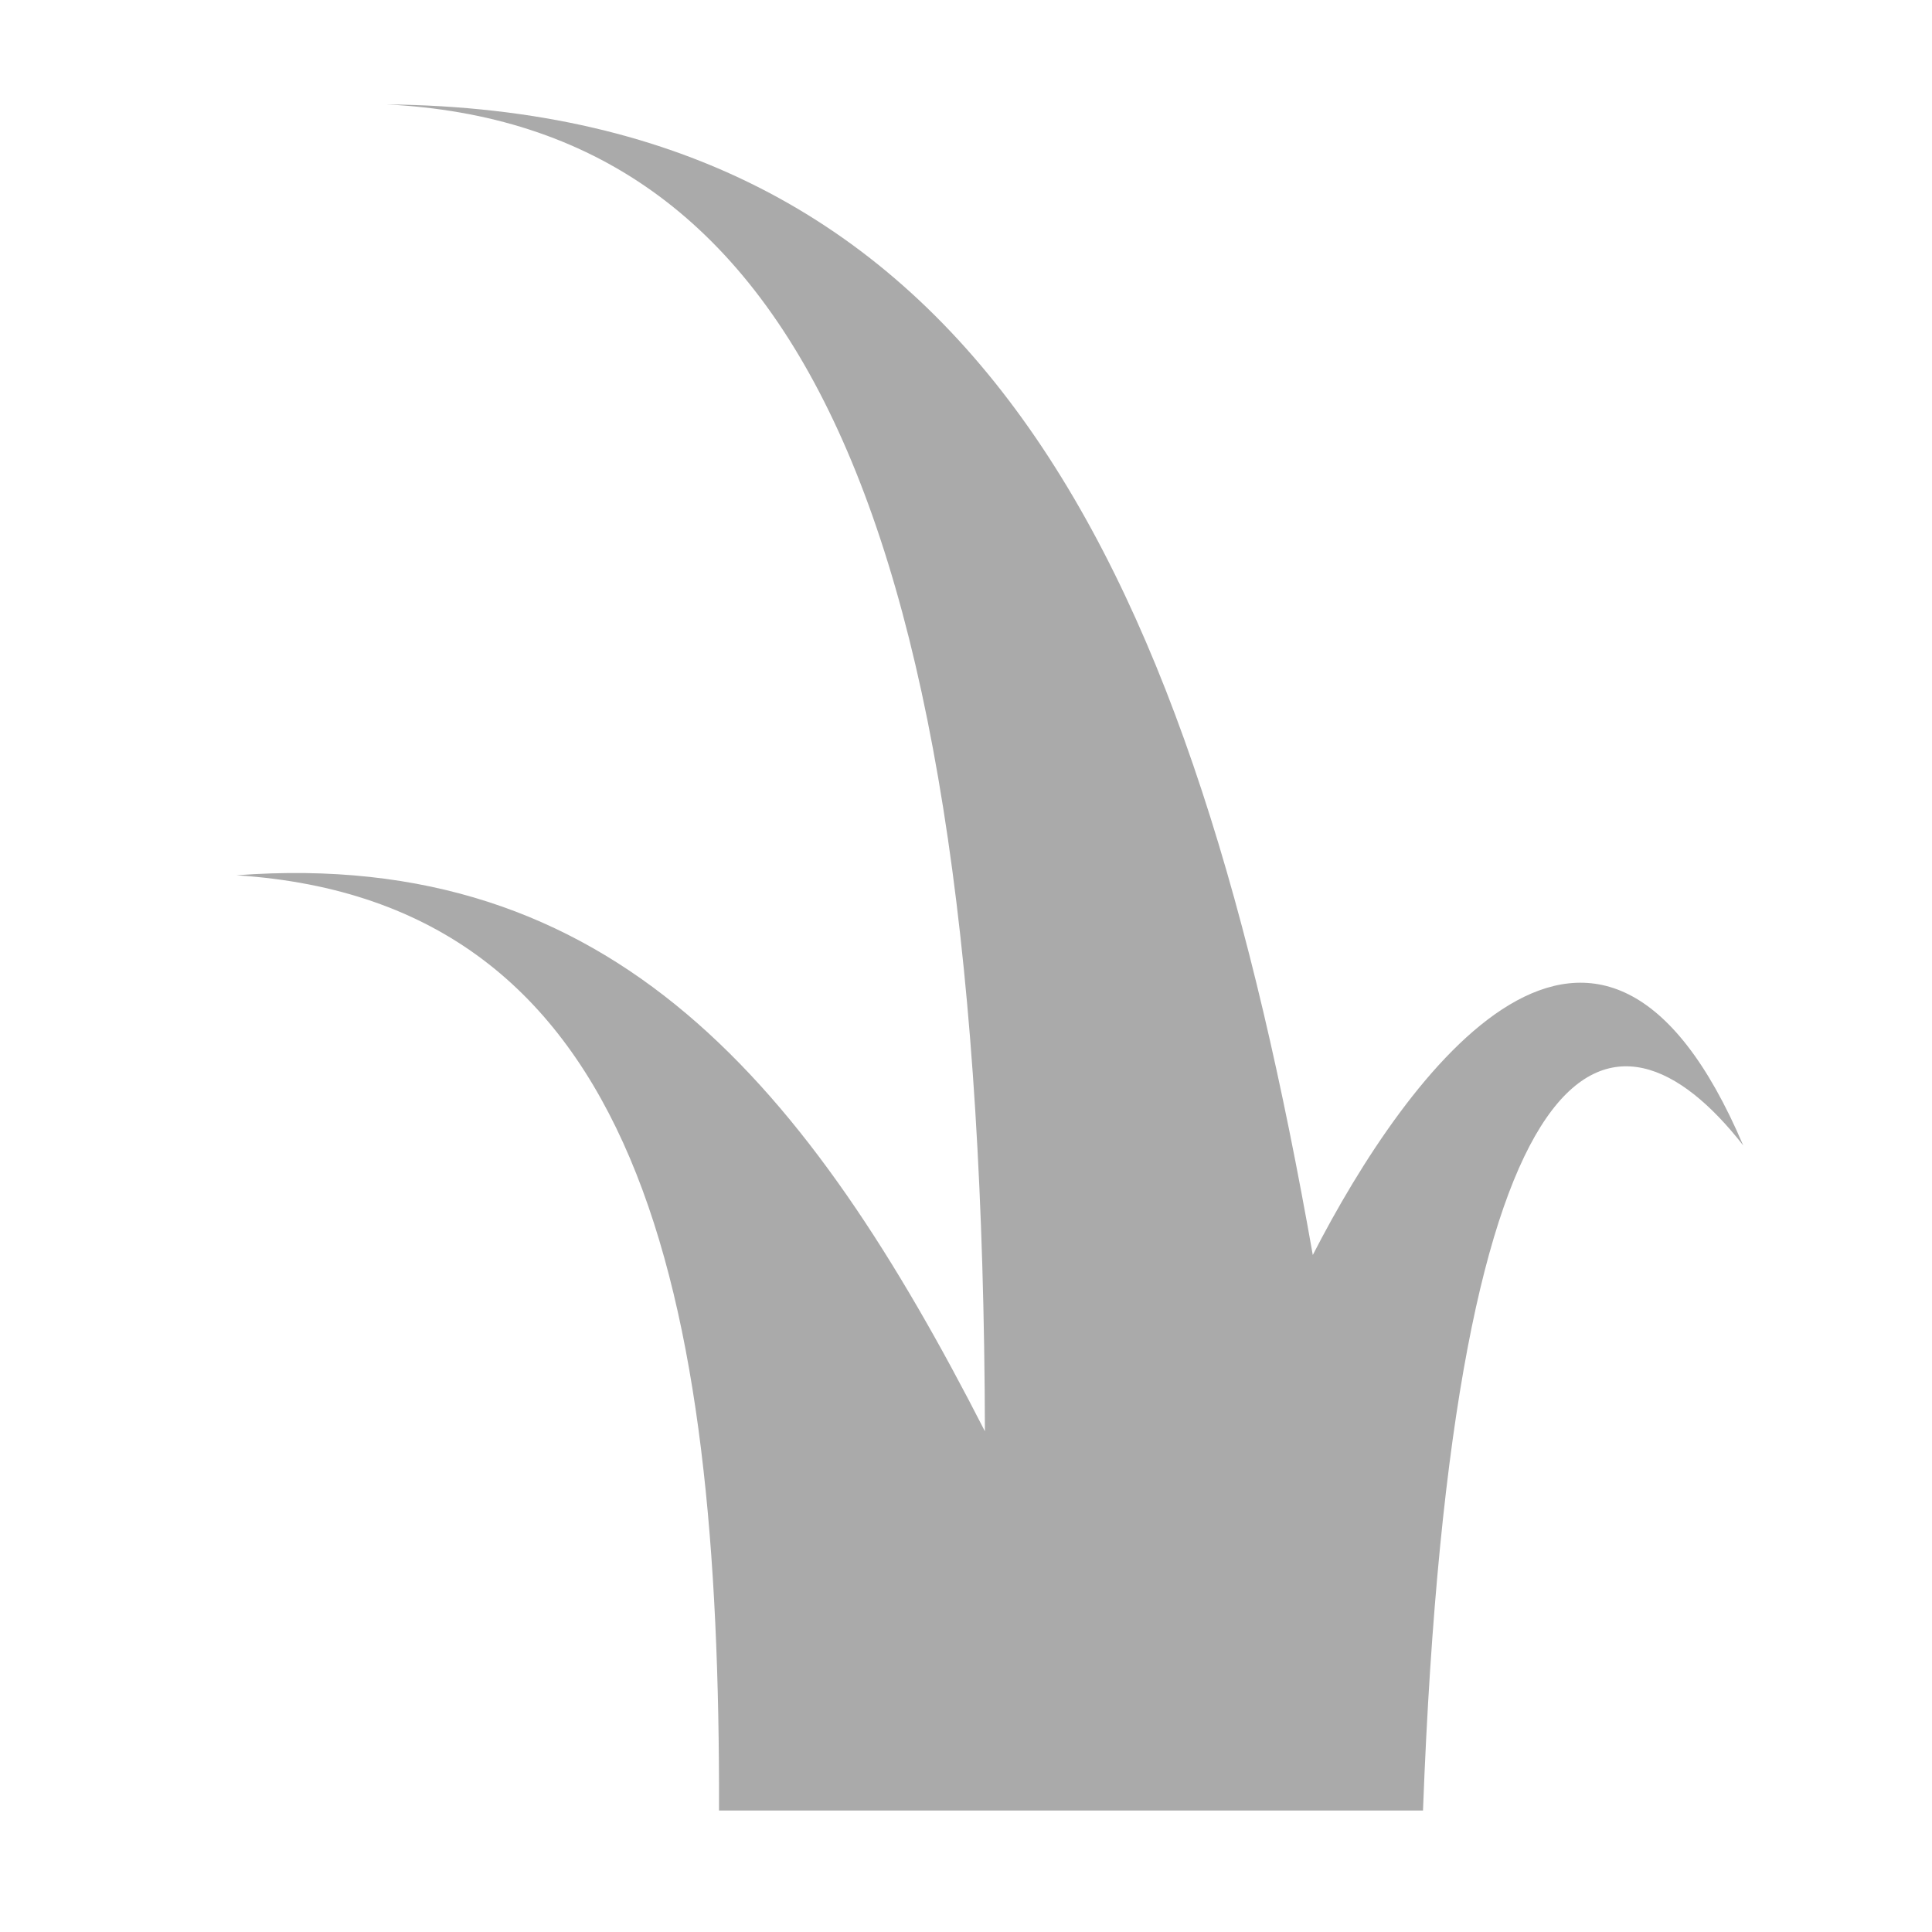
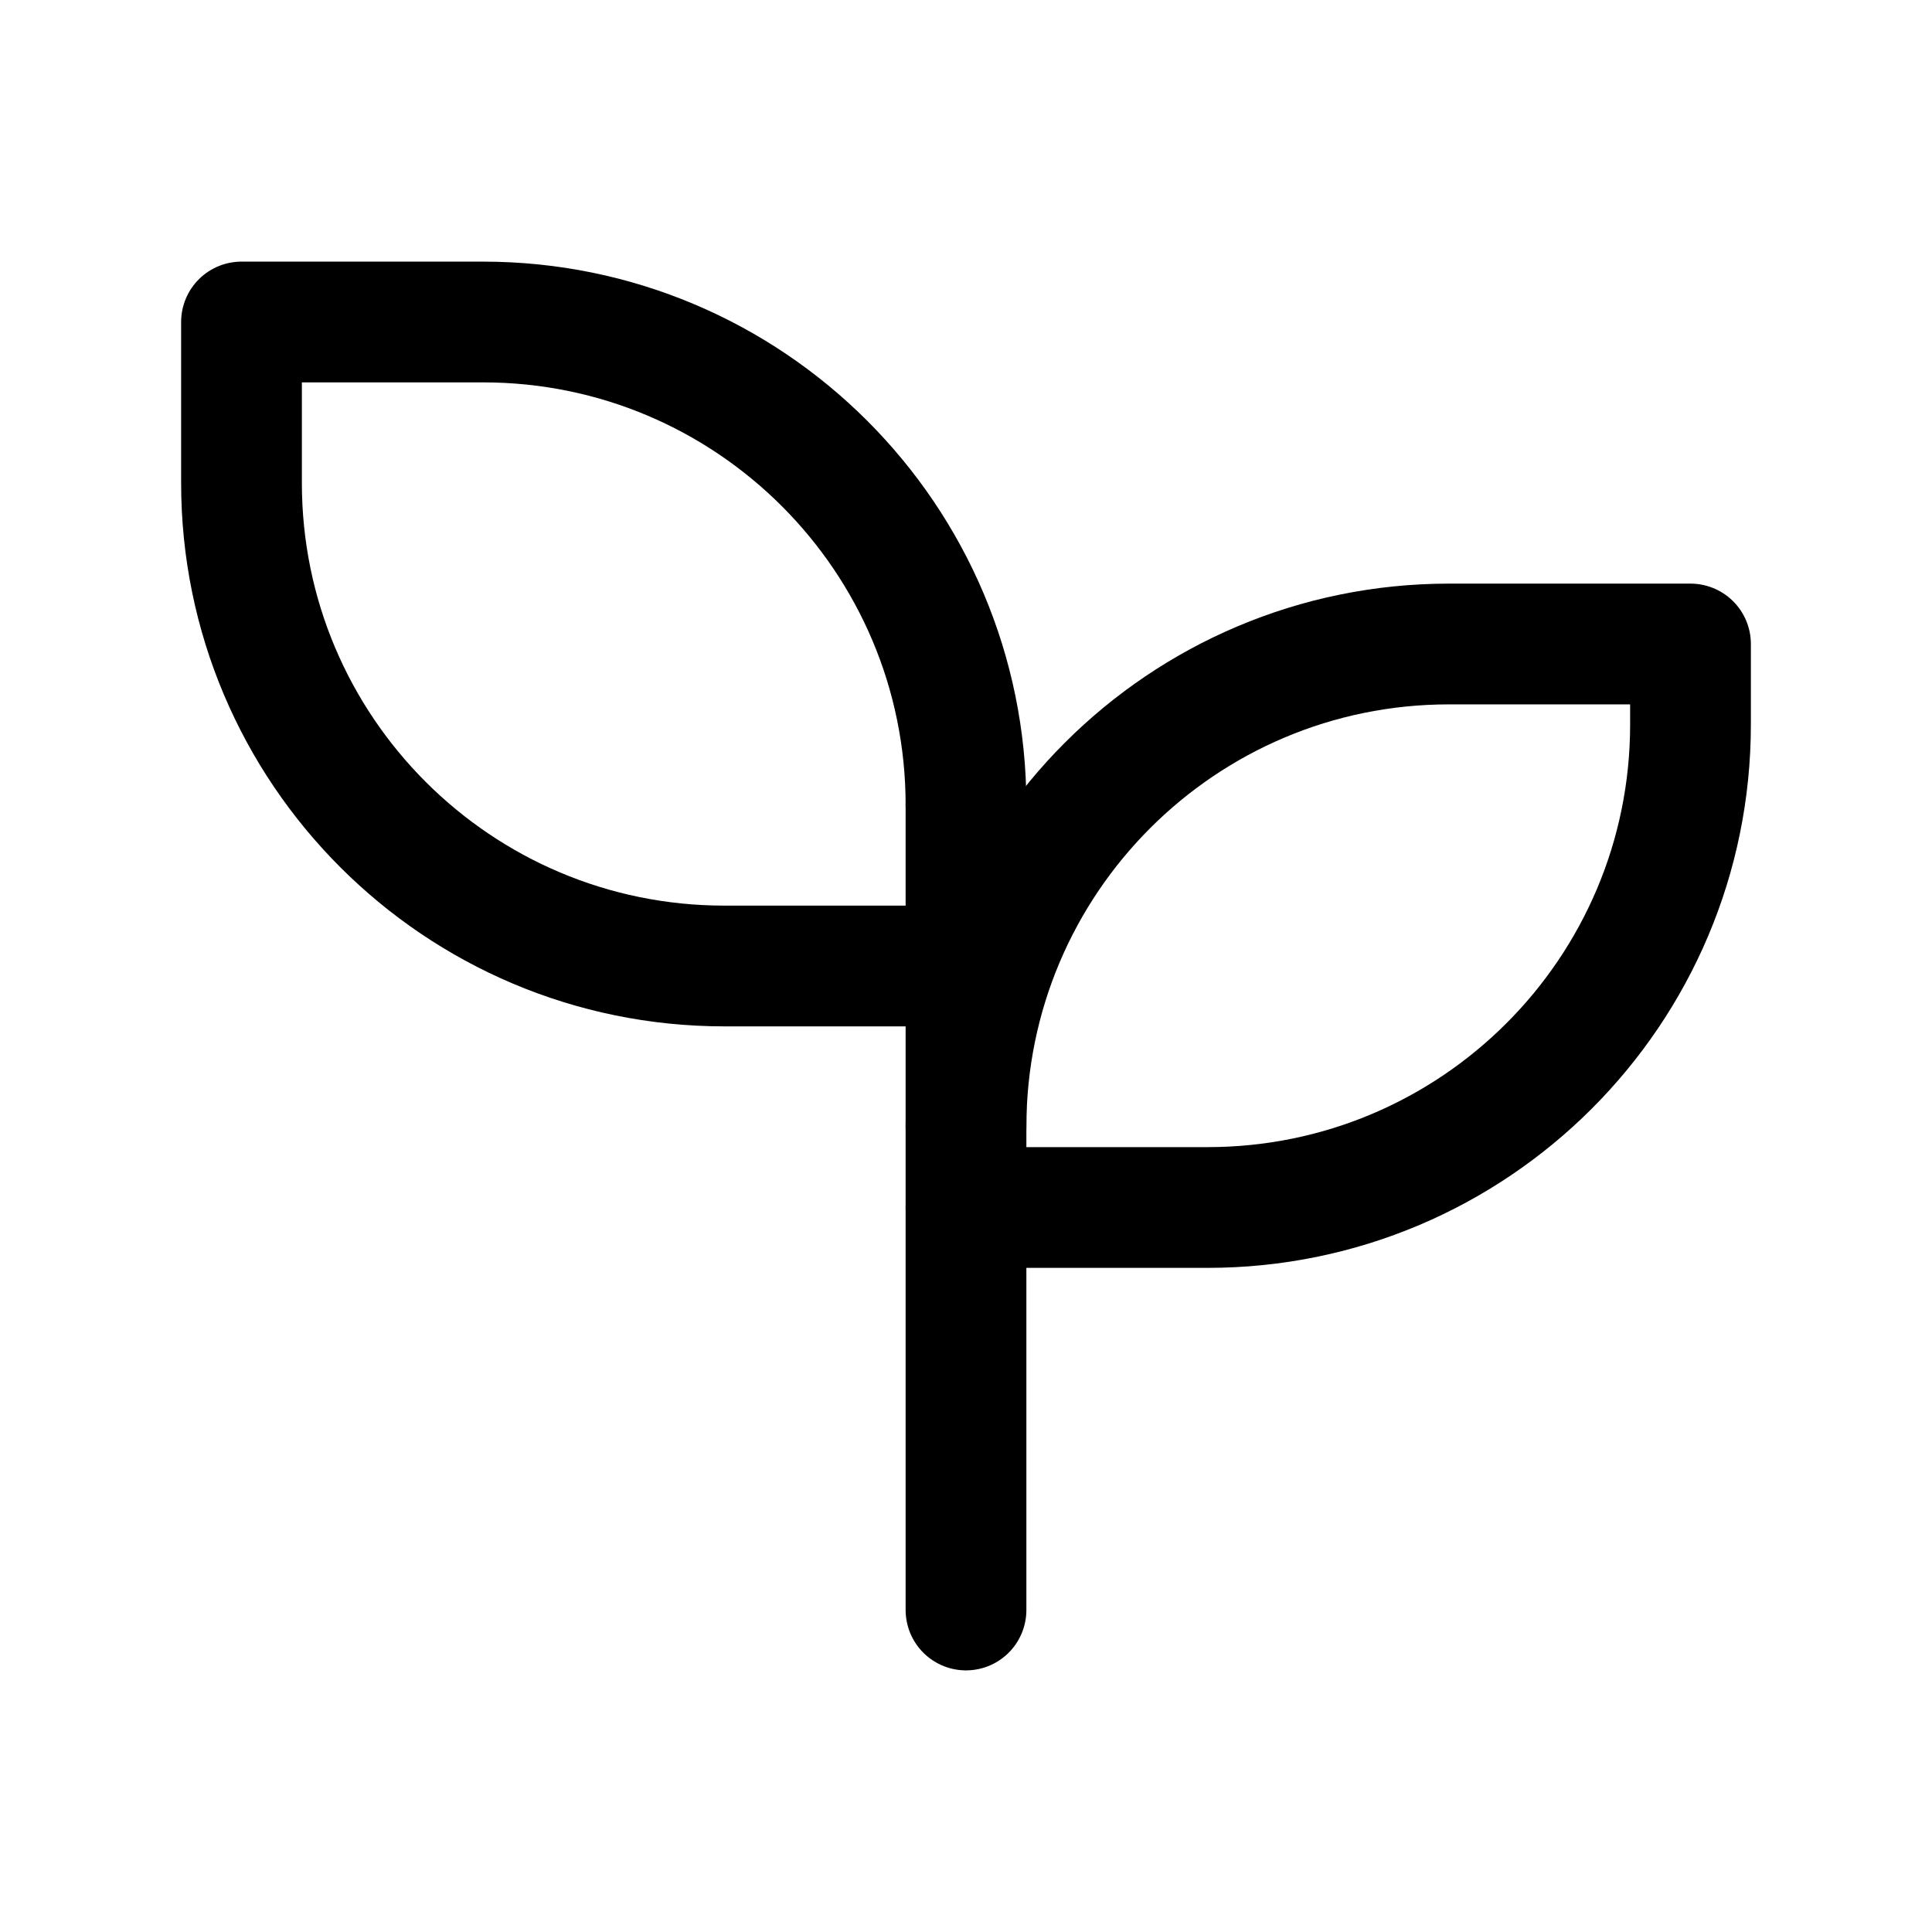
- <svg xmlns="http://www.w3.org/2000/svg" width="24" height="24" viewBox="0 0 24 24">
-   <path fill="#AAA" d="M8.932 22.492c.016-6.448-.971-11.295-5.995-11.619 4.69-.352 7.113 2.633 9.298 6.907C12.205 6.354 9.882 1.553 4.8 1.297c7.433.07 10.028 5.9 11.508 14.293 1.171-2.282 3.56-5.553 5.347-1.361-1.594-2.04-3.607-1.617-3.978 8.262H8.933z" />
+ <svg xmlns="http://www.w3.org/2000/svg" data-icon-name="icon-tabler-seeding" width="24" height="24" viewBox="0 0 24 24" stroke-width="1.5" stroke="currentColor" fill="none" stroke-linecap="round" stroke-linejoin="round" role="img">
+   <path stroke="none" d="M0 0h24v24H0z" fill="none" />
+   <path d="M12 10a6 6 0 0 0 -6 -6h-3v2a6 6 0 0 0 6 6h3" />
+   <path d="M12 14a6 6 0 0 1 6 -6h3v1a6 6 0 0 1 -6 6h-3" />
+   <line x1="12" y1="20" x2="12" y2="10" />
</svg>
